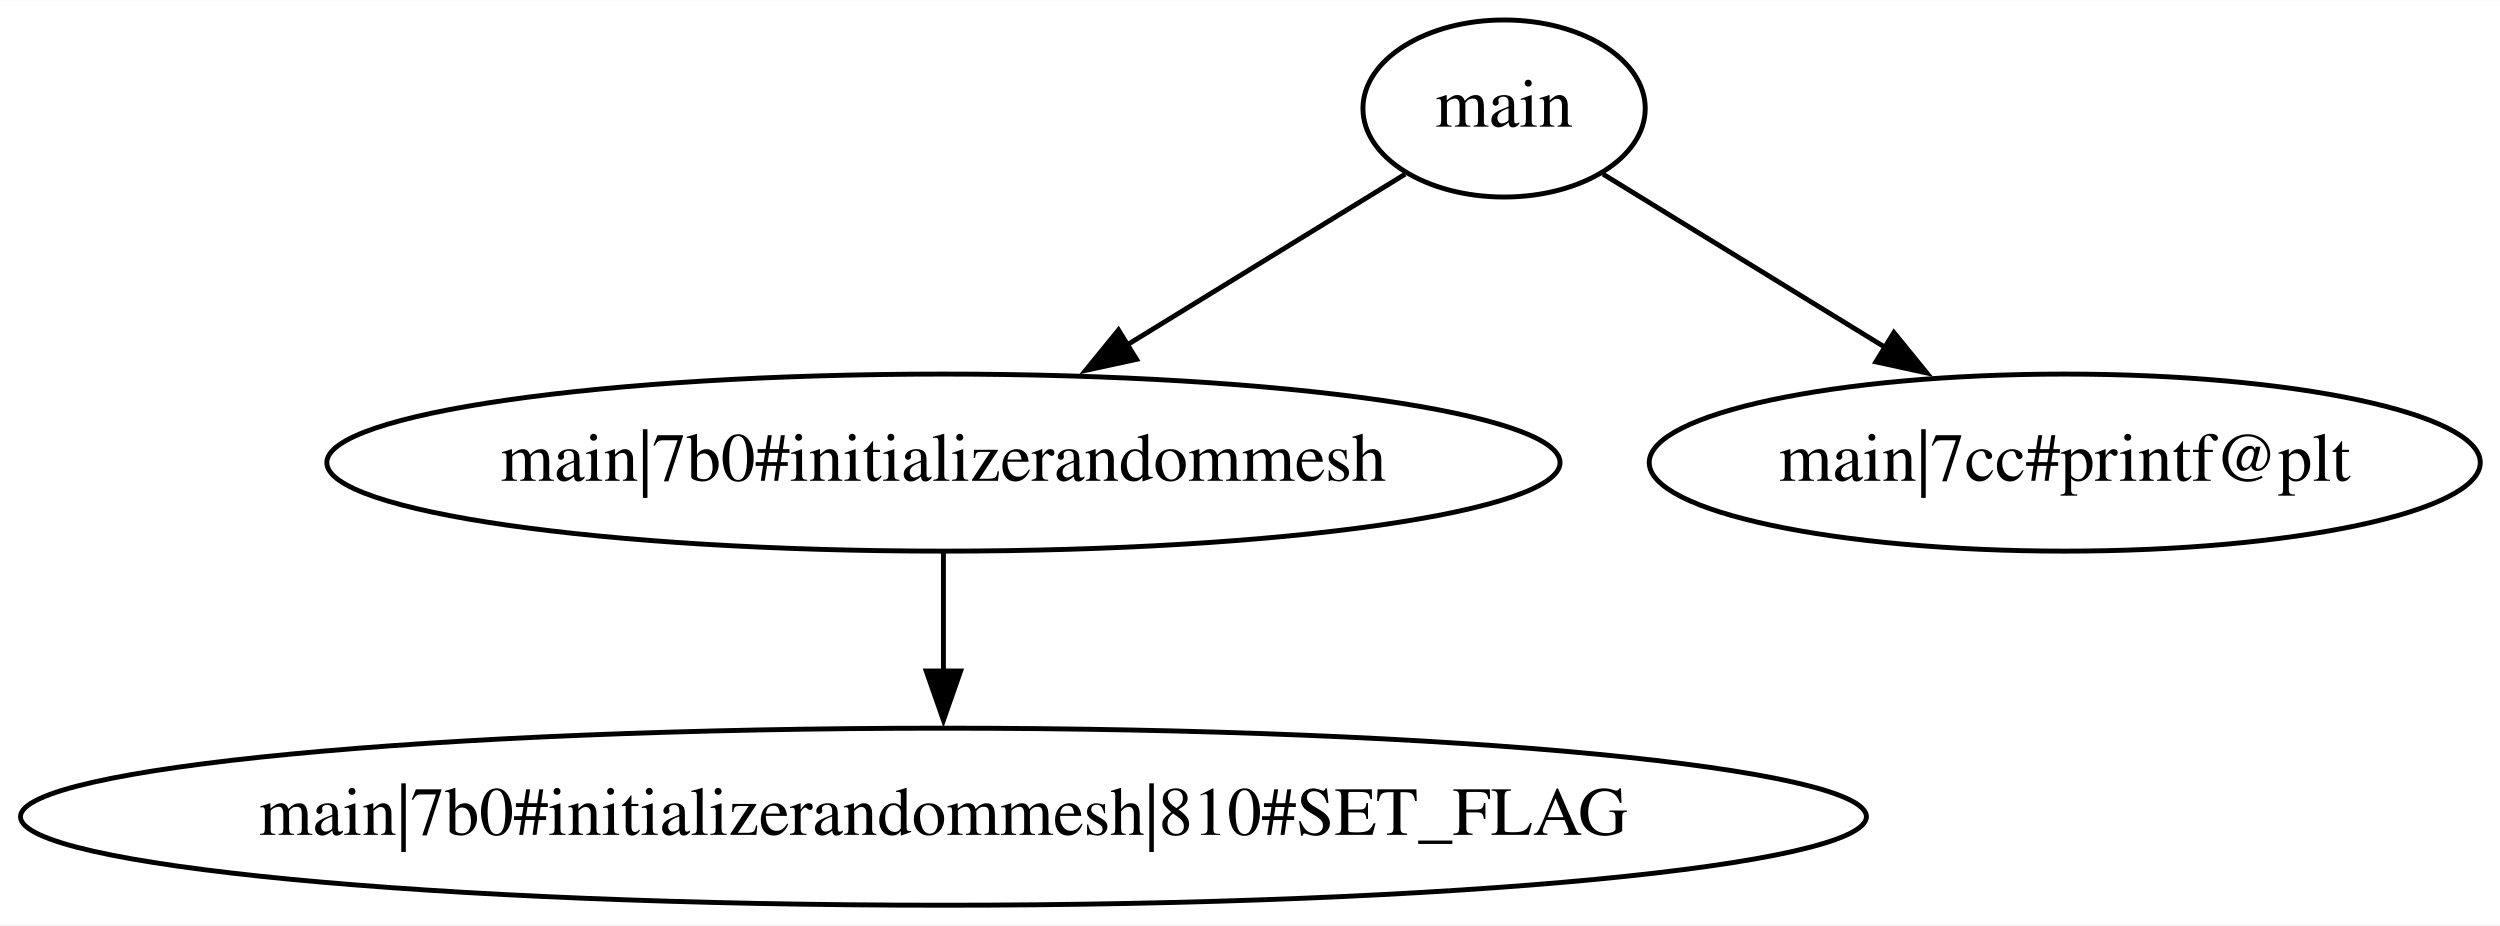
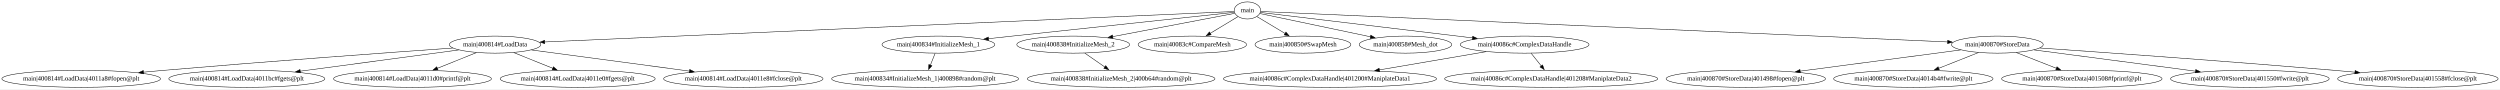
- <svg xmlns="http://www.w3.org/2000/svg" width="508pt" height="188pt" viewBox="0.00 0.00 508.33 188.00">
+ <svg xmlns="http://www.w3.org/2000/svg" width="5267pt" height="188pt" viewBox="0.00 0.00 5267.02 188.00">
  <g id="graph0" class="graph" transform="scale(1 1) rotate(0) translate(4 184)">
-     <polygon fill="white" stroke="none" points="-4,4 -4,-184 504.33,-184 504.33,4 -4,4" />
+     <polygon fill="white" stroke="none" points="-4,4 -4,-184 5263.02,-184 5263.02,4 -4,4" />
    <g id="node1" class="node">
-       <ellipse fill="none" stroke="black" cx="301.83" cy="-162" rx="28.7" ry="18" />
-       <text text-anchor="middle" x="301.83" y="-158.3" font-family="Times,serif" font-size="14.00">main</text>
+       <ellipse fill="none" stroke="black" cx="2624.04" cy="-162" rx="27.9" ry="18" />
+       <text text-anchor="middle" x="2624.04" y="-158.3" font-family="Times New Roman,serif" font-size="14.00">main</text>
    </g>
    <g id="node2" class="node">
-       <ellipse fill="none" stroke="black" cx="187.83" cy="-90" rx="125.38" ry="18" />
-       <text text-anchor="middle" x="187.83" y="-86.3" font-family="Times,serif" font-size="14.00">main|7b0#initializerandommesh</text>
+       <ellipse fill="none" stroke="black" cx="1039.04" cy="-90" rx="96.38" ry="18" />
+       <text text-anchor="middle" x="1039.04" y="-86.3" font-family="Times New Roman,serif" font-size="14.00">main|400814#LoadData</text>
    </g>
    <g id="edge1" class="edge">
-       <path fill="none" stroke="black" d="M281.71,-148.65C266.11,-139.06 244.04,-125.51 225.22,-113.96" />
-       <polygon fill="black" stroke="black" points="227.09,-111 216.74,-108.75 223.43,-116.96 227.09,-111" />
+       <path fill="none" stroke="black" d="M2595.85,-159.76C2419.3,-151.96 1462.79,-109.71 1143.13,-95.6" />
+       <polygon fill="black" stroke="black" points="1143.69,-92.12 1133.54,-95.17 1143.38,-99.11 1143.69,-92.12" />
    </g>
    <g id="node3" class="node">
-       <ellipse fill="none" stroke="black" cx="415.83" cy="-90" rx="84.49" ry="18" />
-       <text text-anchor="middle" x="415.83" y="-86.3" font-family="Times,serif" font-size="14.00">main|7cc#printf@plt</text>
+       <ellipse fill="none" stroke="black" cx="1973.04" cy="-90" rx="118.88" ry="18" />
+       <text text-anchor="middle" x="1973.04" y="-86.3" font-family="Times New Roman,serif" font-size="14.00">main|400834#InitializeMesh_1</text>
    </g>
    <g id="edge2" class="edge">
-       <path fill="none" stroke="black" d="M321.95,-148.65C337.85,-138.89 360.45,-125.01 379.49,-113.32" />
-       <polygon fill="black" stroke="black" points="381.09,-116.44 387.78,-108.23 377.42,-110.48 381.09,-116.44" />
+       <path fill="none" stroke="black" d="M2596.39,-158.06C2521.29,-150.06 2307.12,-127.24 2129.04,-108 2112.59,-106.22 2095.18,-104.33 2078.17,-102.48" />
+       <polygon fill="black" stroke="black" points="2078.9,-99.04 2068.58,-101.44 2078.14,-106 2078.9,-99.04" />
    </g>
    <g id="node4" class="node">
-       <ellipse fill="none" stroke="black" cx="187.83" cy="-18" rx="187.67" ry="18" />
-       <text text-anchor="middle" x="187.83" y="-14.3" font-family="Times,serif" font-size="14.00">main|7b0#initializerandommesh|810#SET_FLAG</text>
+       <ellipse fill="none" stroke="black" cx="2257.04" cy="-90" rx="118.88" ry="18" />
+       <text text-anchor="middle" x="2257.04" y="-86.3" font-family="Times New Roman,serif" font-size="14.00">main|400838#InitializeMesh_2</text>
    </g>
    <g id="edge3" class="edge">
-       <path fill="none" stroke="black" d="M187.83,-71.7C187.83,-64.41 187.83,-55.73 187.83,-47.54" />
-       <polygon fill="black" stroke="black" points="191.33,-47.62 187.83,-37.62 184.33,-47.62 191.33,-47.62" />
+       <path fill="none" stroke="black" d="M2597.35,-155.91C2544.04,-145.74 2422.46,-122.55 2340.02,-106.83" />
+       <polygon fill="black" stroke="black" points="2340.88,-103.43 2330.4,-104.99 2339.57,-110.31 2340.88,-103.43" />
+     </g>
+     <g id="node5" class="node">
+       <ellipse fill="none" stroke="black" cx="2508.04" cy="-90" rx="114.28" ry="18" />
+       <text text-anchor="middle" x="2508.04" y="-86.3" font-family="Times New Roman,serif" font-size="14.00">main|40083c#CompareMesh</text>
+     </g>
+     <g id="edge4" class="edge">
+       <path fill="none" stroke="black" d="M2604.09,-148.97C2588.1,-139.31 2565.18,-125.49 2545.75,-113.76" />
+       <polygon fill="black" stroke="black" points="2547.62,-110.8 2537.25,-108.63 2544.01,-116.79 2547.62,-110.8" />
+     </g>
+     <g id="node6" class="node">
+       <ellipse fill="none" stroke="black" cx="2741.04" cy="-90" rx="100.98" ry="18" />
+       <text text-anchor="middle" x="2741.04" y="-86.3" font-family="Times New Roman,serif" font-size="14.00">main|400850#SwapMesh</text>
+     </g>
+     <g id="edge5" class="edge">
+       <path fill="none" stroke="black" d="M2644.15,-148.97C2660.47,-139.2 2683.93,-125.17 2703.67,-113.35" />
+       <polygon fill="black" stroke="black" points="2705.23,-116.5 2712.01,-108.36 2701.63,-110.5 2705.23,-116.5" />
+     </g>
+     <g id="node7" class="node">
+       <ellipse fill="none" stroke="black" cx="2957.04" cy="-90" rx="97.48" ry="18" />
+       <text text-anchor="middle" x="2957.04" y="-86.3" font-family="Times New Roman,serif" font-size="14.00">main|400858#Mesh_dot</text>
+     </g>
+     <g id="edge6" class="edge">
+       <path fill="none" stroke="black" d="M2650.44,-155.45C2700.27,-144.98 2809.74,-121.96 2883.46,-106.47" />
+       <polygon fill="black" stroke="black" points="2883.97,-109.94 2893.03,-104.45 2882.53,-103.09 2883.97,-109.94" />
+     </g>
+     <g id="node8" class="node">
+       <ellipse fill="none" stroke="black" cx="3208.04" cy="-90" rx="135.68" ry="18" />
+       <text text-anchor="middle" x="3208.04" y="-86.3" font-family="Times New Roman,serif" font-size="14.00">main|40086c#ComplexDataHandle</text>
+     </g>
+     <g id="edge7" class="edge">
+       <path fill="none" stroke="black" d="M2651.42,-157.72C2730.13,-148.28 2960.22,-120.7 3098.7,-104.11" />
+       <polygon fill="black" stroke="black" points="3098.73,-107.63 3108.24,-102.96 3097.89,-100.68 3098.73,-107.63" />
+     </g>
+     <g id="node9" class="node">
+       <ellipse fill="none" stroke="black" cx="4204.04" cy="-90" rx="96.68" ry="18" />
+       <text text-anchor="middle" x="4204.04" y="-86.3" font-family="Times New Roman,serif" font-size="14.00">main|400870#StoreData</text>
+     </g>
+     <g id="edge8" class="edge">
+       <path fill="none" stroke="black" d="M2652.13,-159.76C2828.02,-151.96 3780.51,-109.76 4099.71,-95.62" />
+       <polygon fill="black" stroke="black" points="4099.45,-99.14 4109.29,-95.2 4099.14,-92.14 4099.45,-99.14" />
+     </g>
+     <g id="node10" class="node">
+       <ellipse fill="none" stroke="black" cx="167.04" cy="-18" rx="167.07" ry="18" />
+       <text text-anchor="middle" x="167.04" y="-14.3" font-family="Times New Roman,serif" font-size="14.00">main|400814#LoadData|4011a8#fopen@plt</text>
+     </g>
+     <g id="edge9" class="edge">
+       <path fill="none" stroke="black" d="M950,-82.8C817.58,-73.45 560.96,-54.82 343.04,-36 328.39,-34.74 313.07,-33.35 297.83,-31.93" />
+       <polygon fill="black" stroke="black" points="298.56,-28.48 288.27,-31.04 297.9,-35.45 298.56,-28.48" />
+     </g>
+     <g id="node11" class="node">
+       <ellipse fill="none" stroke="black" cx="516.04" cy="-18" rx="164.37" ry="18" />
+       <text text-anchor="middle" x="516.04" y="-14.3" font-family="Times New Roman,serif" font-size="14.00">main|400814#LoadData|4011bc#fgets@plt</text>
+     </g>
+     <g id="edge10" class="edge">
+       <path fill="none" stroke="black" d="M962.43,-78.75C874.37,-66.96 729.04,-47.51 628.23,-34.02" />
+       <polygon fill="black" stroke="black" points="628.96,-30.58 618.59,-32.73 628.03,-37.52 628.96,-30.58" />
+     </g>
+     <g id="node12" class="node">
+       <ellipse fill="none" stroke="black" cx="865.04" cy="-18" rx="166.27" ry="18" />
+       <text text-anchor="middle" x="865.04" y="-14.3" font-family="Times New Roman,serif" font-size="14.00">main|400814#LoadData|4011d0#printf@plt</text>
+     </g>
+     <g id="edge11" class="edge">
+       <path fill="none" stroke="black" d="M999.55,-73.12C975.23,-63.33 943.76,-50.67 917.37,-40.06" />
+       <polygon fill="black" stroke="black" points="918.78,-36.85 908.19,-36.36 916.16,-43.34 918.78,-36.85" />
+     </g>
+     <g id="node13" class="node">
+       <ellipse fill="none" stroke="black" cx="1213.04" cy="-18" rx="163.27" ry="18" />
+       <text text-anchor="middle" x="1213.04" y="-14.3" font-family="Times New Roman,serif" font-size="14.00">main|400814#LoadData|4011e0#fgets@plt</text>
+     </g>
+     <g id="edge12" class="edge">
+       <path fill="none" stroke="black" d="M1078.52,-73.12C1102.84,-63.33 1134.31,-50.67 1160.7,-40.06" />
+       <polygon fill="black" stroke="black" points="1161.91,-43.34 1169.88,-36.36 1159.29,-36.85 1161.91,-43.34" />
+     </g>
+     <g id="node14" class="node">
+       <ellipse fill="none" stroke="black" cx="1562.04" cy="-18" rx="167.87" ry="18" />
+       <text text-anchor="middle" x="1562.04" y="-14.3" font-family="Times New Roman,serif" font-size="14.00">main|400814#LoadData|4011e8#fclose@plt</text>
+     </g>
+     <g id="edge13" class="edge">
+       <path fill="none" stroke="black" d="M1115.64,-78.75C1203.43,-67 1348.13,-47.63 1448.9,-34.14" />
+       <polygon fill="black" stroke="black" points="1449.1,-37.65 1458.54,-32.85 1448.17,-30.71 1449.1,-37.65" />
+     </g>
+     <g id="node15" class="node">
+       <ellipse fill="none" stroke="black" cx="1945.04" cy="-18" rx="196.87" ry="18" />
+       <text text-anchor="middle" x="1945.04" y="-14.3" font-family="Times New Roman,serif" font-size="14.00">main|400834#InitializeMesh_1|400898#random@plt</text>
+     </g>
+     <g id="edge14" class="edge">
+       <path fill="none" stroke="black" d="M1966.11,-71.7C1963.1,-64.15 1959.48,-55.12 1956.11,-46.68" />
+       <polygon fill="black" stroke="black" points="1959.4,-45.49 1952.44,-37.51 1952.9,-48.09 1959.4,-45.49" />
+     </g>
+     <g id="node16" class="node">
+       <ellipse fill="none" stroke="black" cx="2358.04" cy="-18" rx="197.66" ry="18" />
+       <text text-anchor="middle" x="2358.04" y="-14.3" font-family="Times New Roman,serif" font-size="14.00">main|400838#InitializeMesh_2|400b64#random@plt</text>
+     </g>
+     <g id="edge15" class="edge">
+       <path fill="none" stroke="black" d="M2281.48,-72.05C2294.2,-63.24 2309.94,-52.33 2323.84,-42.7" />
+       <polygon fill="black" stroke="black" points="2325.64,-45.71 2331.87,-37.14 2321.65,-39.96 2325.64,-45.71" />
+     </g>
+     <g id="node17" class="node">
+       <ellipse fill="none" stroke="black" cx="2798.04" cy="-18" rx="224.46" ry="18" />
+       <text text-anchor="middle" x="2798.04" y="-14.3" font-family="Times New Roman,serif" font-size="14.00">main|40086c#ComplexDataHandle|401200#ManiplateData1</text>
+     </g>
+     <g id="edge16" class="edge">
+       <path fill="none" stroke="black" d="M3127.03,-75.17C3062.46,-64.15 2971.59,-48.63 2901.71,-36.7" />
+       <polygon fill="black" stroke="black" points="2902.62,-33.31 2892.18,-35.07 2901.44,-40.21 2902.62,-33.31" />
+     </g>
+     <g id="node18" class="node">
+       <ellipse fill="none" stroke="black" cx="3264.04" cy="-18" rx="224.46" ry="18" />
+       <text text-anchor="middle" x="3264.04" y="-14.3" font-family="Times New Roman,serif" font-size="14.00">main|40086c#ComplexDataHandle|401208#ManiplateData2</text>
+     </g>
+     <g id="edge17" class="edge">
+       <path fill="none" stroke="black" d="M3221.88,-71.7C3228.32,-63.64 3236.12,-53.89 3243.25,-44.98" />
+       <polygon fill="black" stroke="black" points="3245.89,-47.28 3249.41,-37.29 3240.43,-42.91 3245.89,-47.28" />
+     </g>
+     <g id="node19" class="node">
+       <ellipse fill="none" stroke="black" cx="3674.04" cy="-18" rx="167.87" ry="18" />
+       <text text-anchor="middle" x="3674.04" y="-14.3" font-family="Times New Roman,serif" font-size="14.00">main|400870#StoreData|401498#fopen@plt</text>
+     </g>
+     <g id="edge18" class="edge">
+       <path fill="none" stroke="black" d="M4126.97,-78.82C4038,-67.07 3890.81,-47.63 3788.46,-34.11" />
+       <polygon fill="black" stroke="black" points="3789.02,-30.66 3778.65,-32.82 3788.11,-37.6 3789.02,-30.66" />
+     </g>
+     <g id="node20" class="node">
+       <ellipse fill="none" stroke="black" cx="4027.04" cy="-18" rx="167.87" ry="18" />
+       <text text-anchor="middle" x="4027.04" y="-14.3" font-family="Times New Roman,serif" font-size="14.00">main|400870#StoreData|4014b4#fwrite@plt</text>
+     </g>
+     <g id="edge19" class="edge">
+       <path fill="none" stroke="black" d="M4164.31,-73.29C4139.48,-63.47 4107.19,-50.7 4080.17,-40.01" />
+       <polygon fill="black" stroke="black" points="4081.71,-36.86 4071.12,-36.44 4079.14,-43.37 4081.71,-36.86" />
+     </g>
+     <g id="node21" class="node">
+       <ellipse fill="none" stroke="black" cx="4382.04" cy="-18" rx="168.97" ry="18" />
+       <text text-anchor="middle" x="4382.04" y="-14.3" font-family="Times New Roman,serif" font-size="14.00">main|400870#StoreData|401508#fprintf@plt</text>
+     </g>
+     <g id="edge20" class="edge">
+       <path fill="none" stroke="black" d="M4243.98,-73.29C4268.96,-63.47 4301.43,-50.7 4328.6,-40.01" />
+       <polygon fill="black" stroke="black" points="4329.68,-43.35 4337.7,-36.43 4327.12,-36.84 4329.68,-43.35" />
+     </g>
+     <g id="node22" class="node">
+       <ellipse fill="none" stroke="black" cx="4736.04" cy="-18" rx="167.07" ry="18" />
+       <text text-anchor="middle" x="4736.04" y="-14.3" font-family="Times New Roman,serif" font-size="14.00">main|400870#StoreData|401550#fwrite@plt</text>
+     </g>
+     <g id="edge21" class="edge">
+       <path fill="none" stroke="black" d="M4281.39,-78.82C4370.83,-67.05 4518.9,-47.57 4621.65,-34.05" />
+       <polygon fill="black" stroke="black" points="4622.05,-37.53 4631.51,-32.75 4621.14,-30.59 4622.05,-37.53" />
+     </g>
+     <g id="node23" class="node">
+       <ellipse fill="none" stroke="black" cx="5090.04" cy="-18" rx="168.97" ry="18" />
+       <text text-anchor="middle" x="5090.04" y="-14.3" font-family="Times New Roman,serif" font-size="14.00">main|400870#StoreData|401558#fclose@plt</text>
+     </g>
+     <g id="edge22" class="edge">
+       <path fill="none" stroke="black" d="M4293.49,-82.89C4427.86,-73.59 4689.74,-54.93 4912.04,-36 4926.84,-34.74 4942.34,-33.35 4957.75,-31.94" />
+       <polygon fill="black" stroke="black" points="4957.8,-35.45 4967.43,-31.04 4957.15,-28.48 4957.8,-35.45" />
    </g>
  </g>
</svg>
